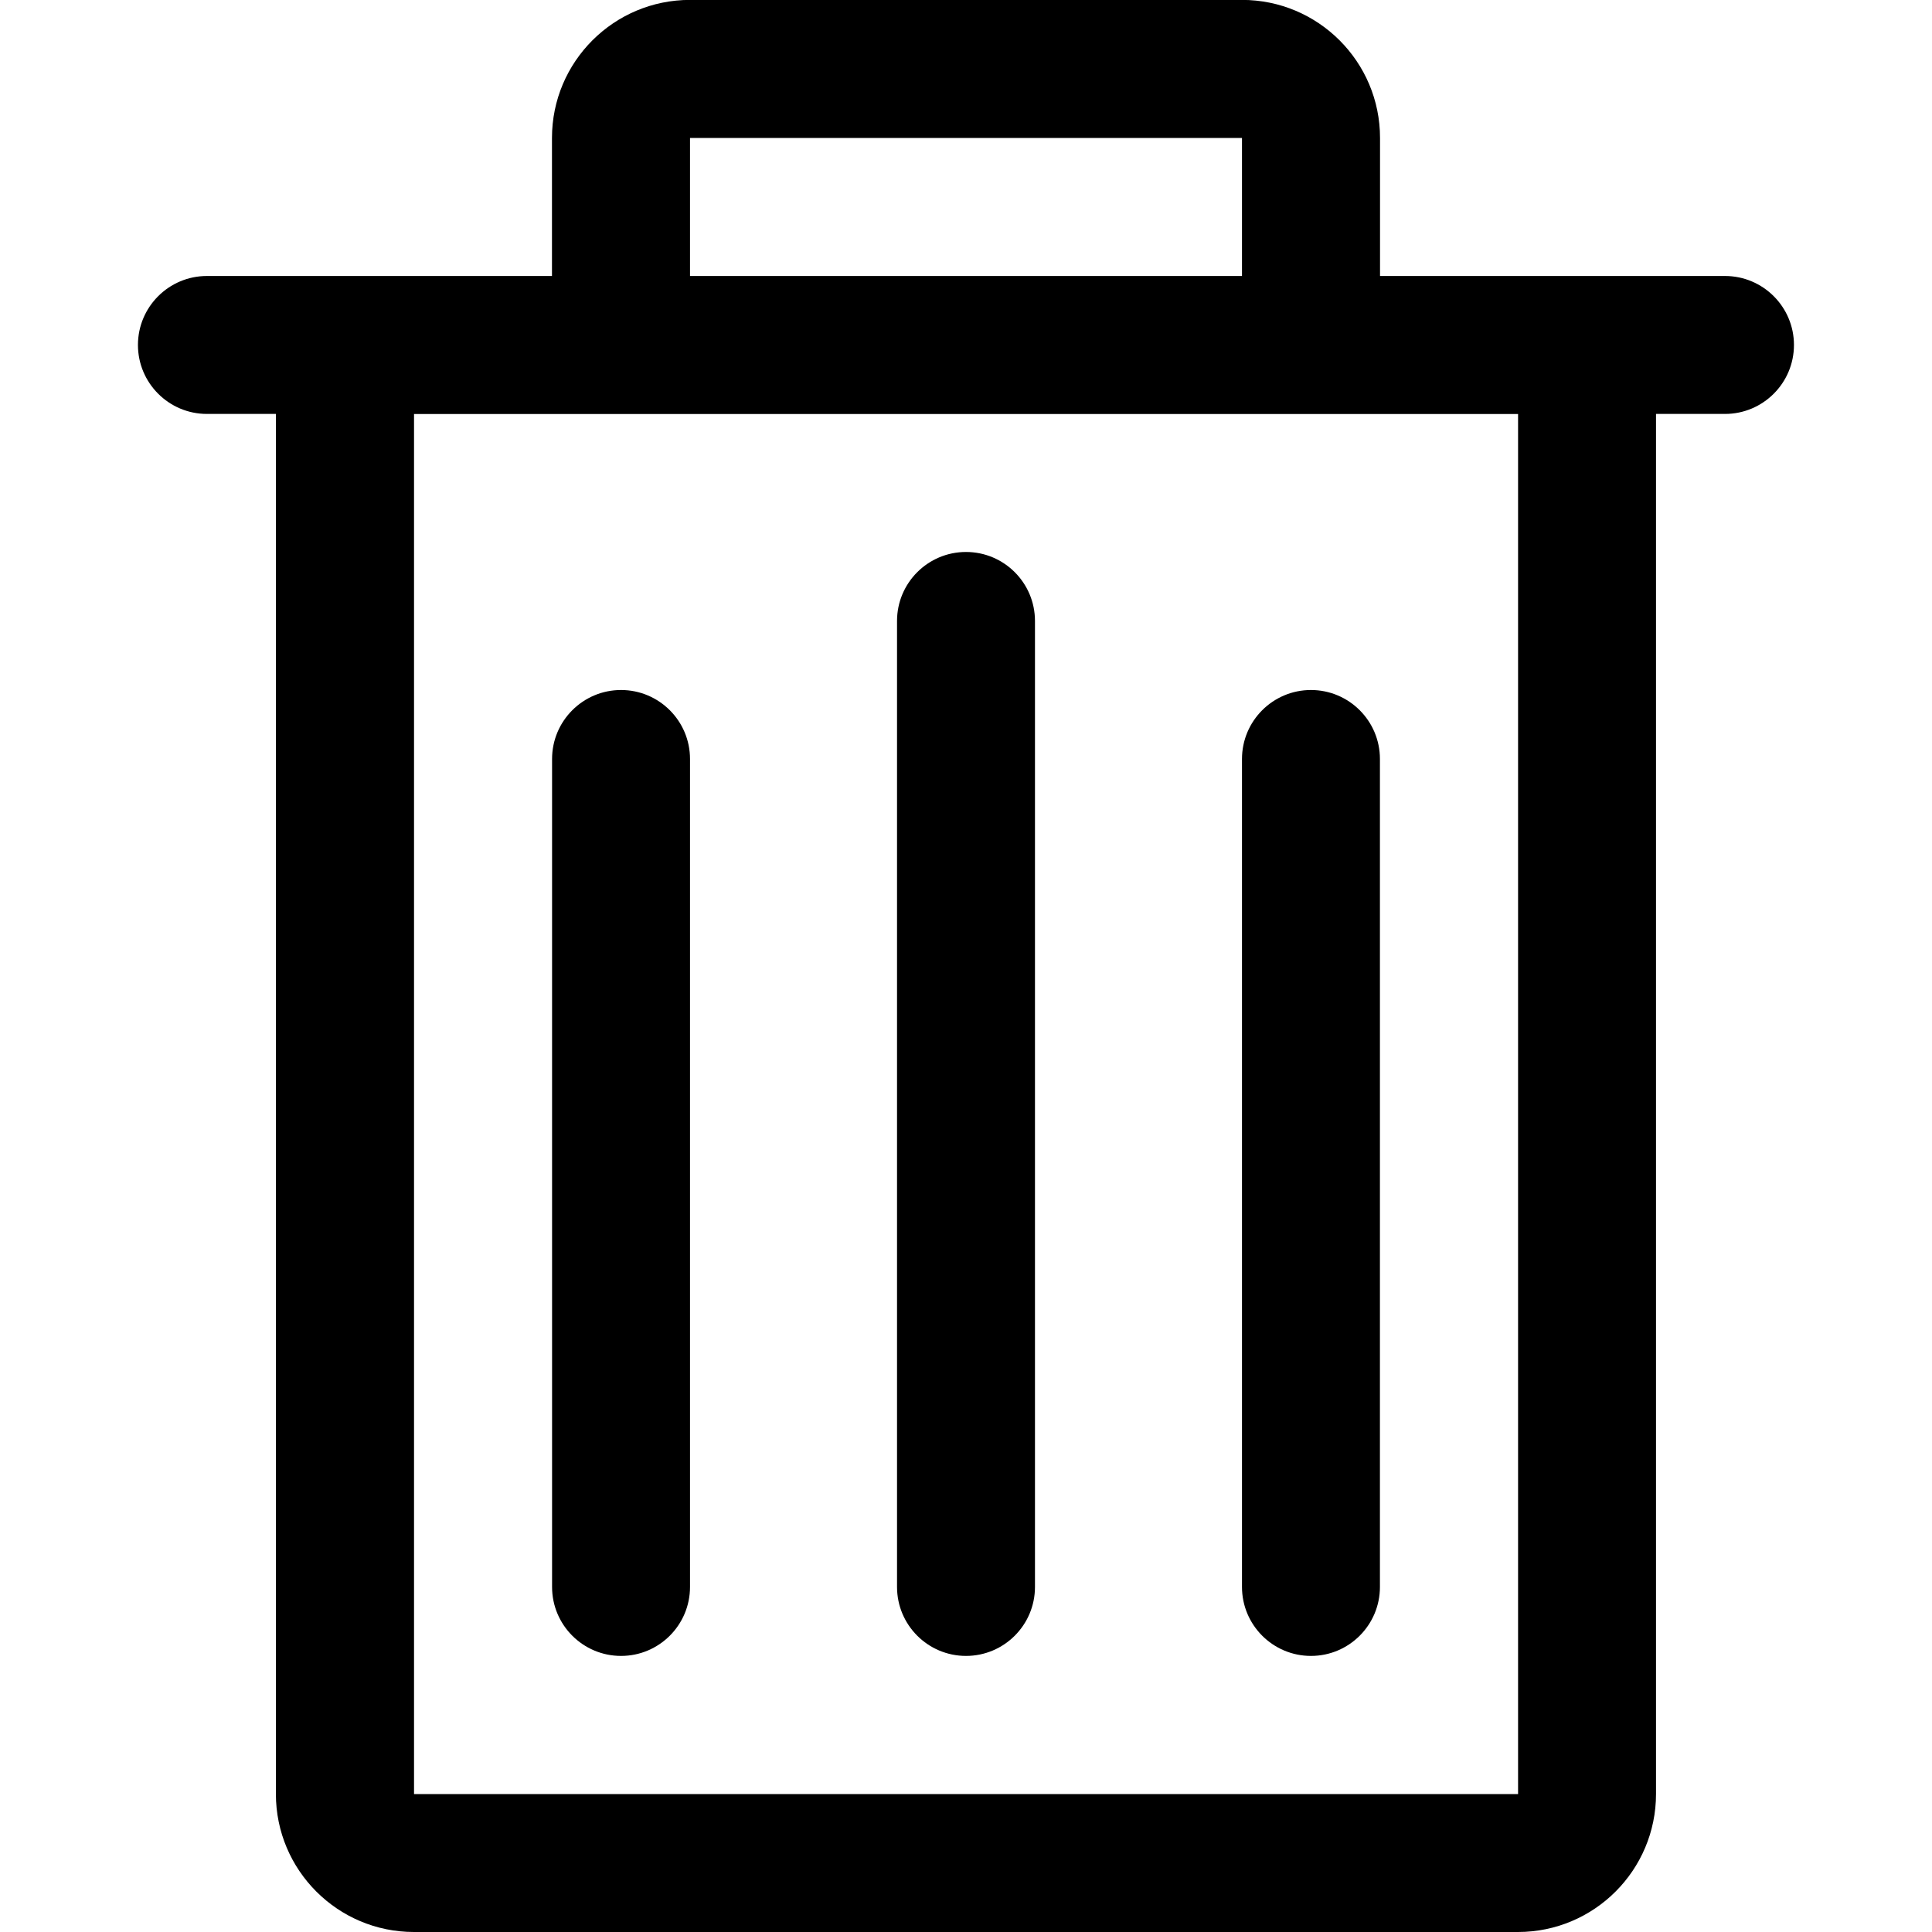
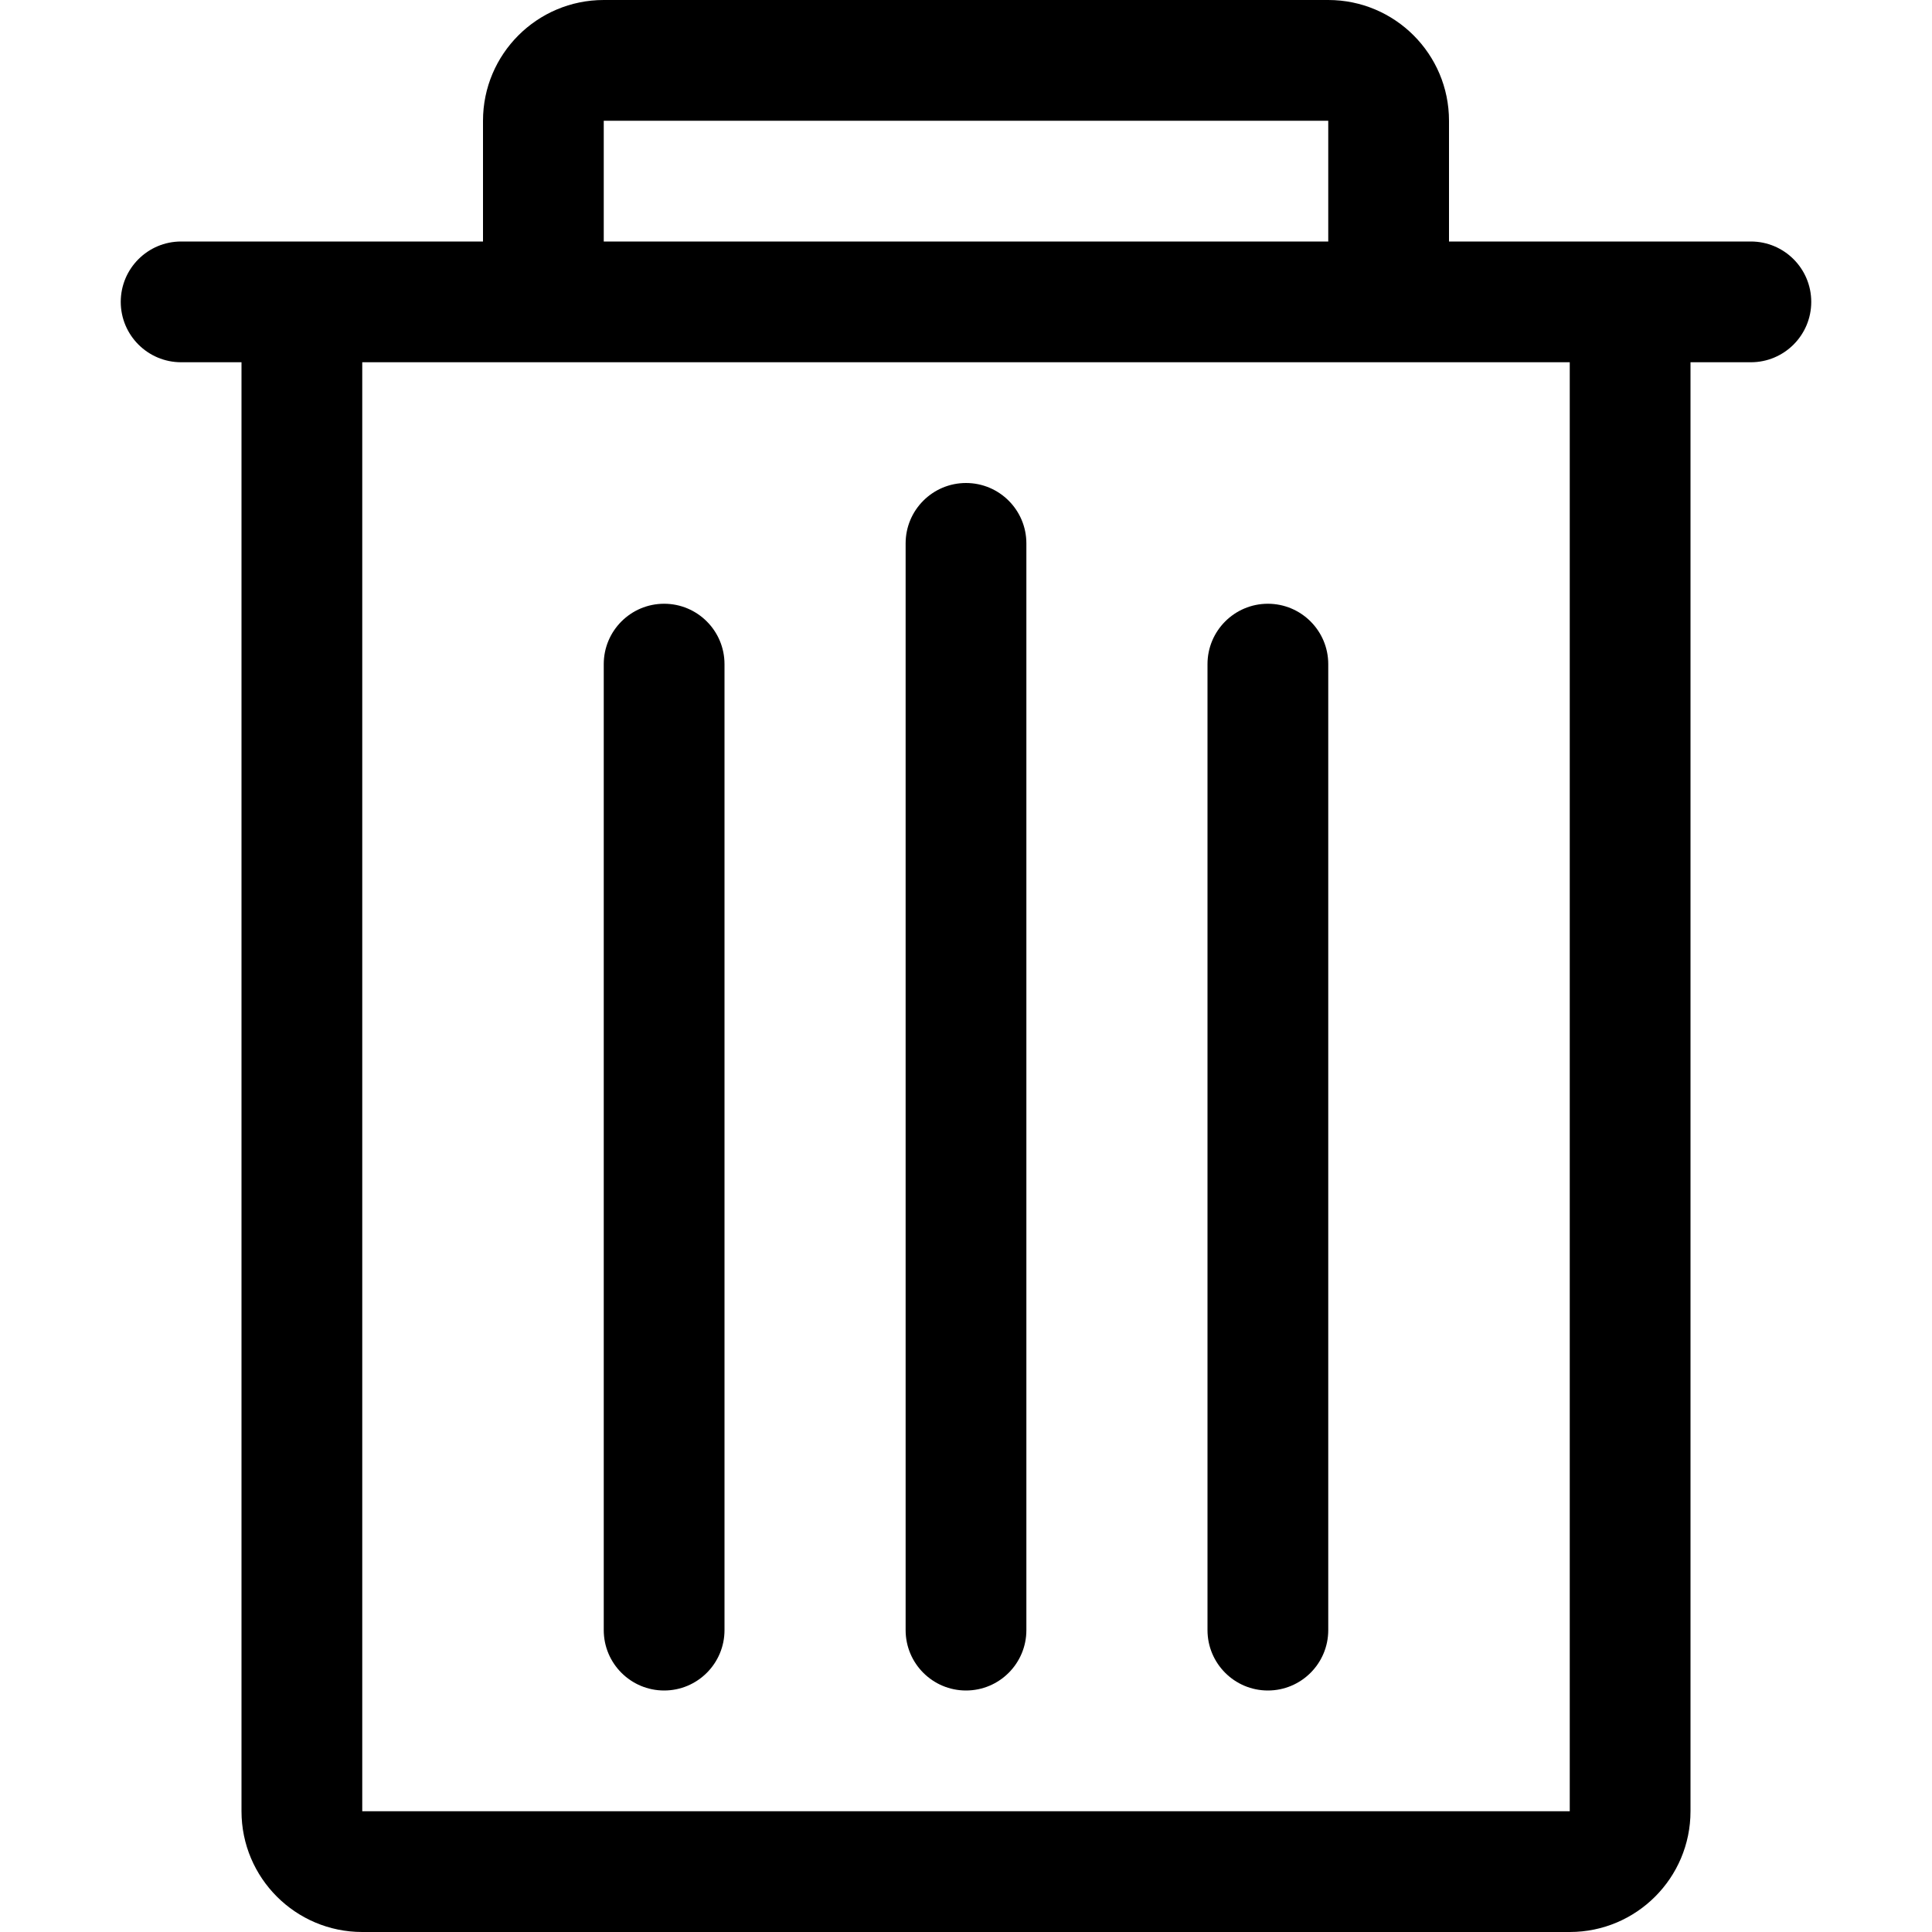
- <svg xmlns="http://www.w3.org/2000/svg" height="20" viewBox="0 0 20 20" width="20">
-   <path d="m7.143 4.286h-2.857v14.286h11.429v-14.286h-8.571zm-1.429-1.429v-1.429c0-.789.64-1.429 1.429-1.429h5.714c.789 0 1.429.64 1.429 1.429v1.429h3.571c.394 0 .714.32.714.714s-.32.714-.714.714h-.714v14.286c0 .789-.64 1.429-1.429 1.429h-11.429c-.789 0-1.429-.64-1.429-1.429v-14.286h-.714c-.394 0-.714-.32-.714-.714s.32-.714.714-.714h3.571zm1.429 0h5.714v-1.429h-5.714zm-.714 4.286c.394 0 .714.32.714.714v8.571c0 .394-.32.714-.714.714s-.714-.32-.714-.714v-8.571c0-.394.32-.714.714-.714zm7.142 0c.394 0 .714.32.714.714v8.571c0 .394-.32.714-.714.714s-.714-.32-.714-.714v-8.571c0-.394.32-.714.714-.714zm-3.571-1.429c.394 0 .714.32.714.714v10c0 .394-.32.714-.714.714s-.714-.32-.714-.714v-10c0-.394.32-.714.714-.714z" />
+ <svg xmlns="http://www.w3.org/2000/svg" width="16" height="16" viewBox="0 0 16 16">
+   <path d="M11 0c.552 0 1 .448 1 1v1h2.5c.276 0 .5.224.5.5s-.224.5-.5.5H14v12c0 .552-.448 1-1 1H3c-.552 0-1-.448-1-1V3h-.5c-.276 0-.5-.224-.5-.5s.224-.5.5-.5H4V1c0-.552.448-1 1-1h6zm2 3H3v12h10V3zM5.5 5c.276 0 .5.224.5.5v8c0 .276-.224.5-.5.5s-.5-.224-.5-.5v-8c0-.276.224-.5.5-.5zm5 0c.276 0 .5.224.5.5v8c0 .276-.224.5-.5.5s-.5-.224-.5-.5v-8c0-.276.224-.5.5-.5zM8 4c.276 0 .5.224.5.5v9c0 .276-.224.5-.5.5s-.5-.224-.5-.5v-9c0-.276.224-.5.5-.5zm3-3H5v1h6V1z" />
</svg>
